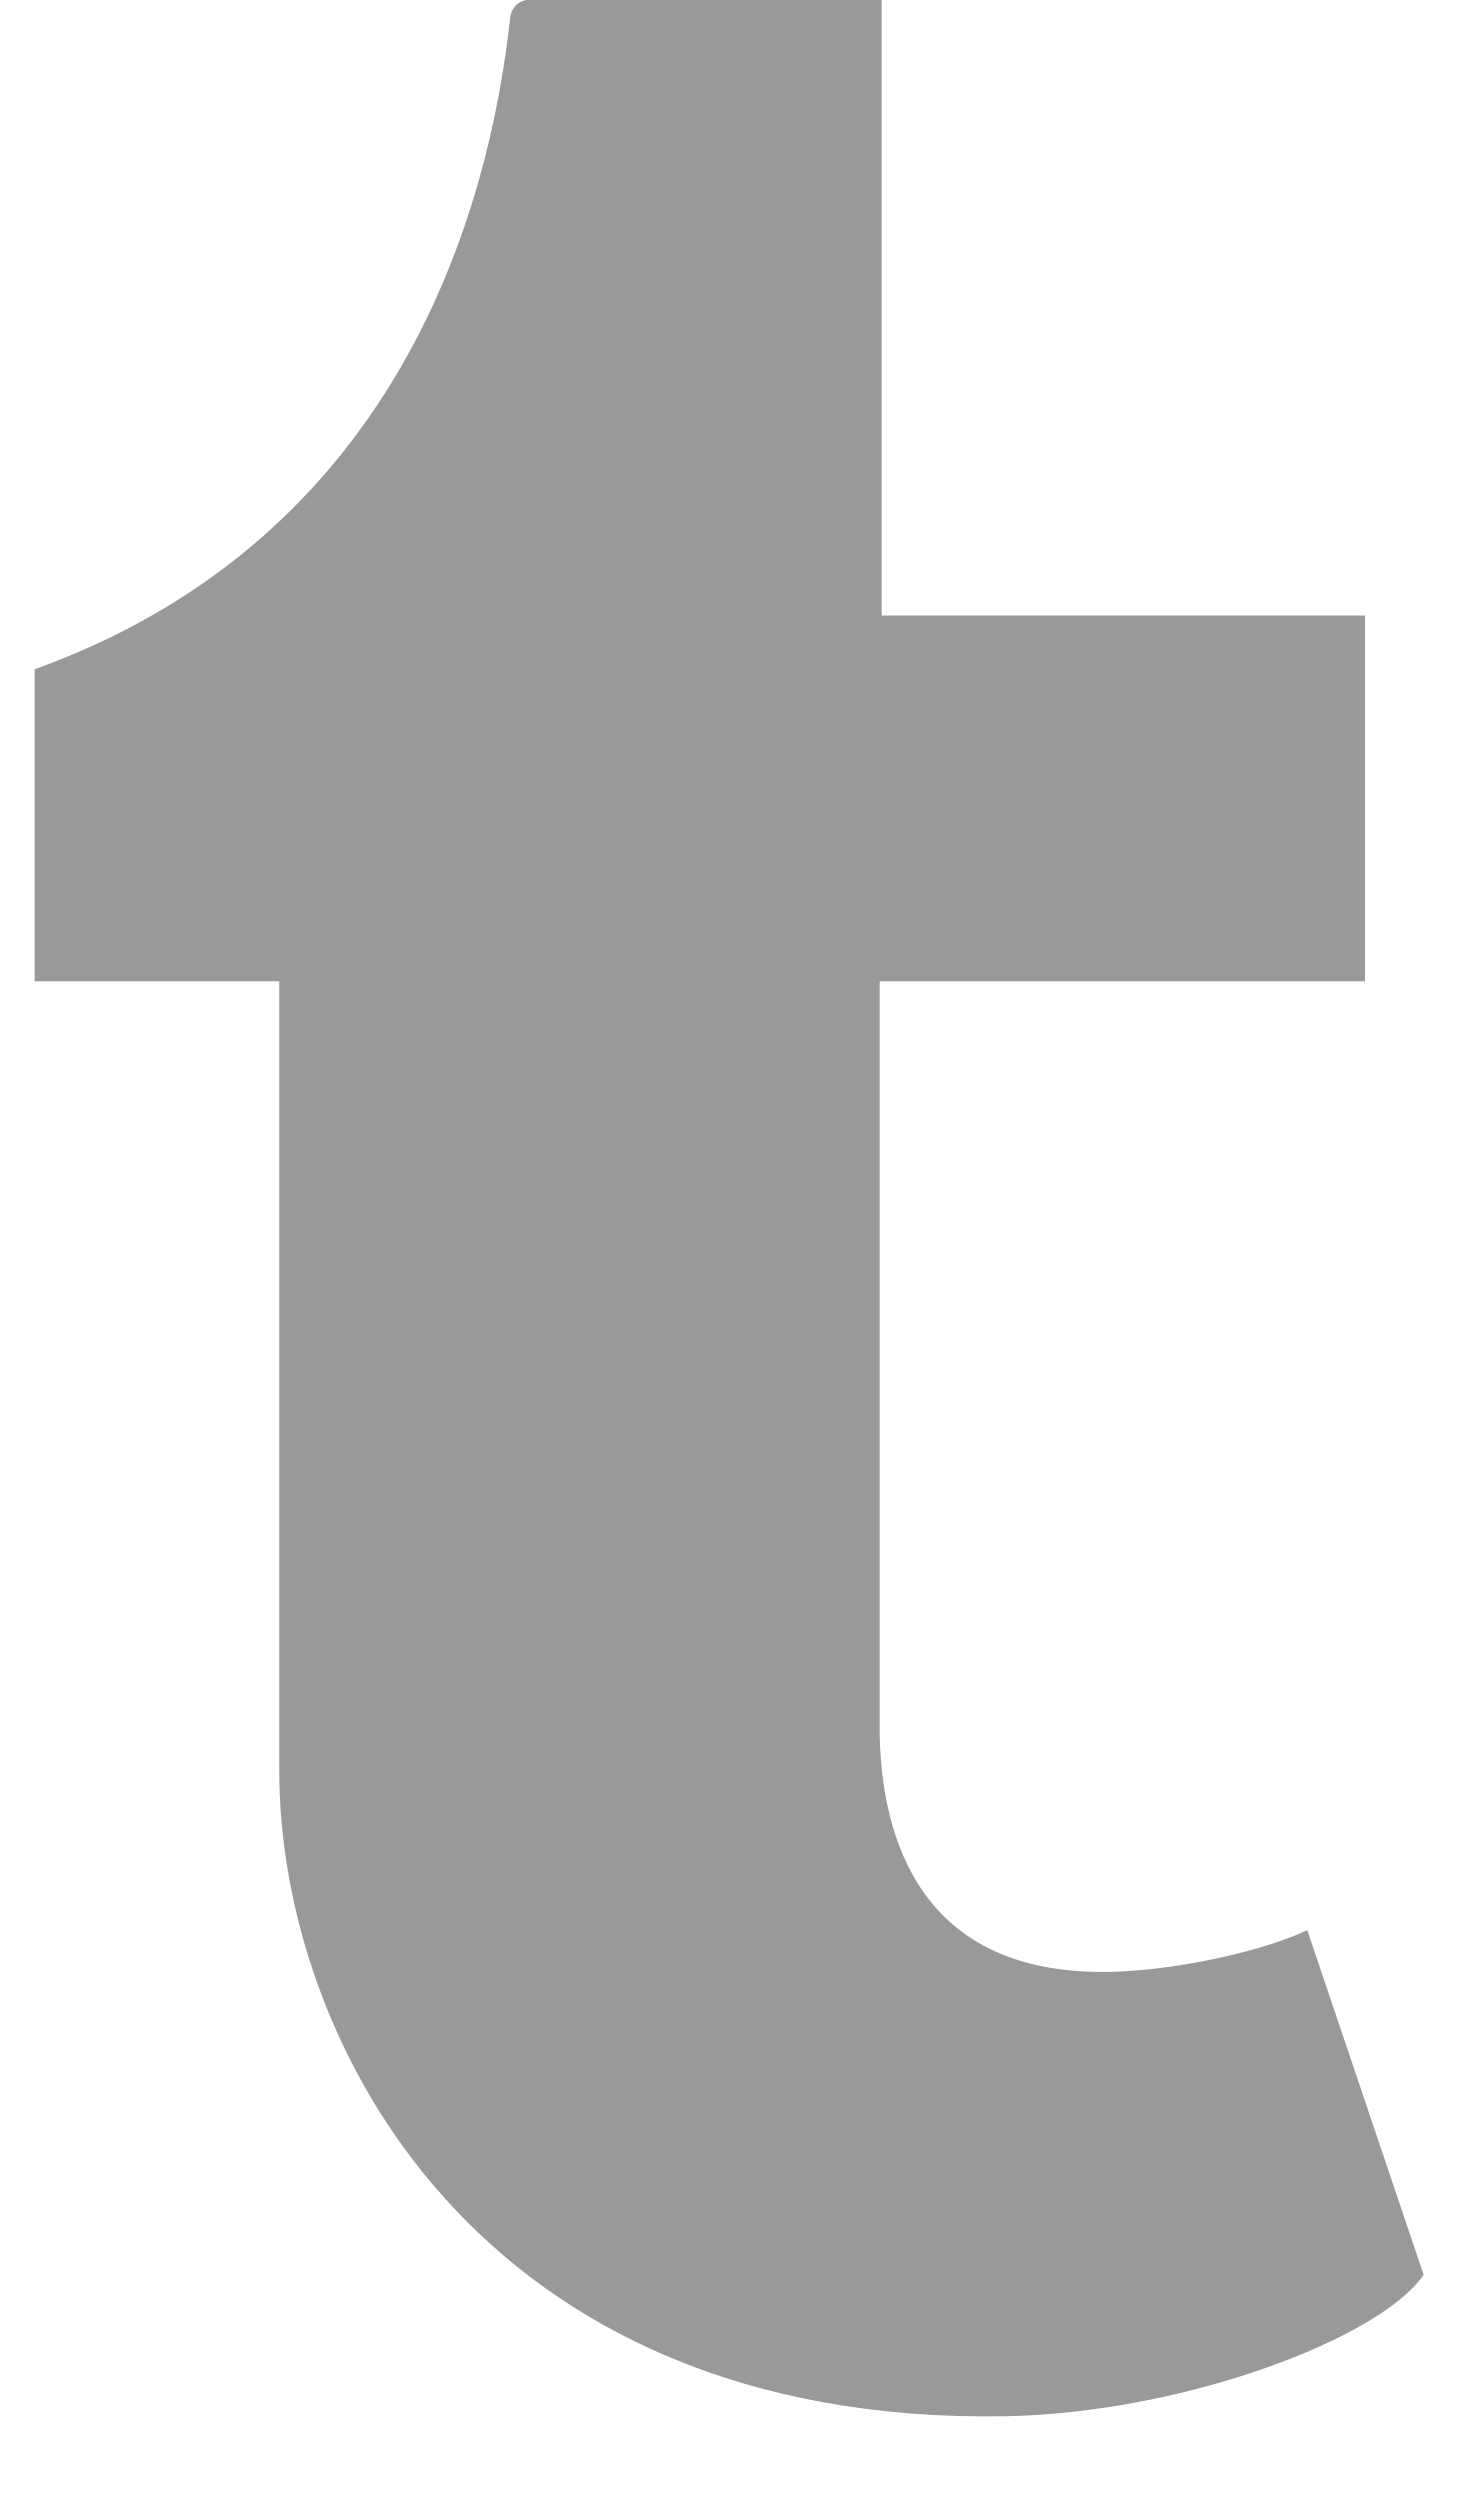
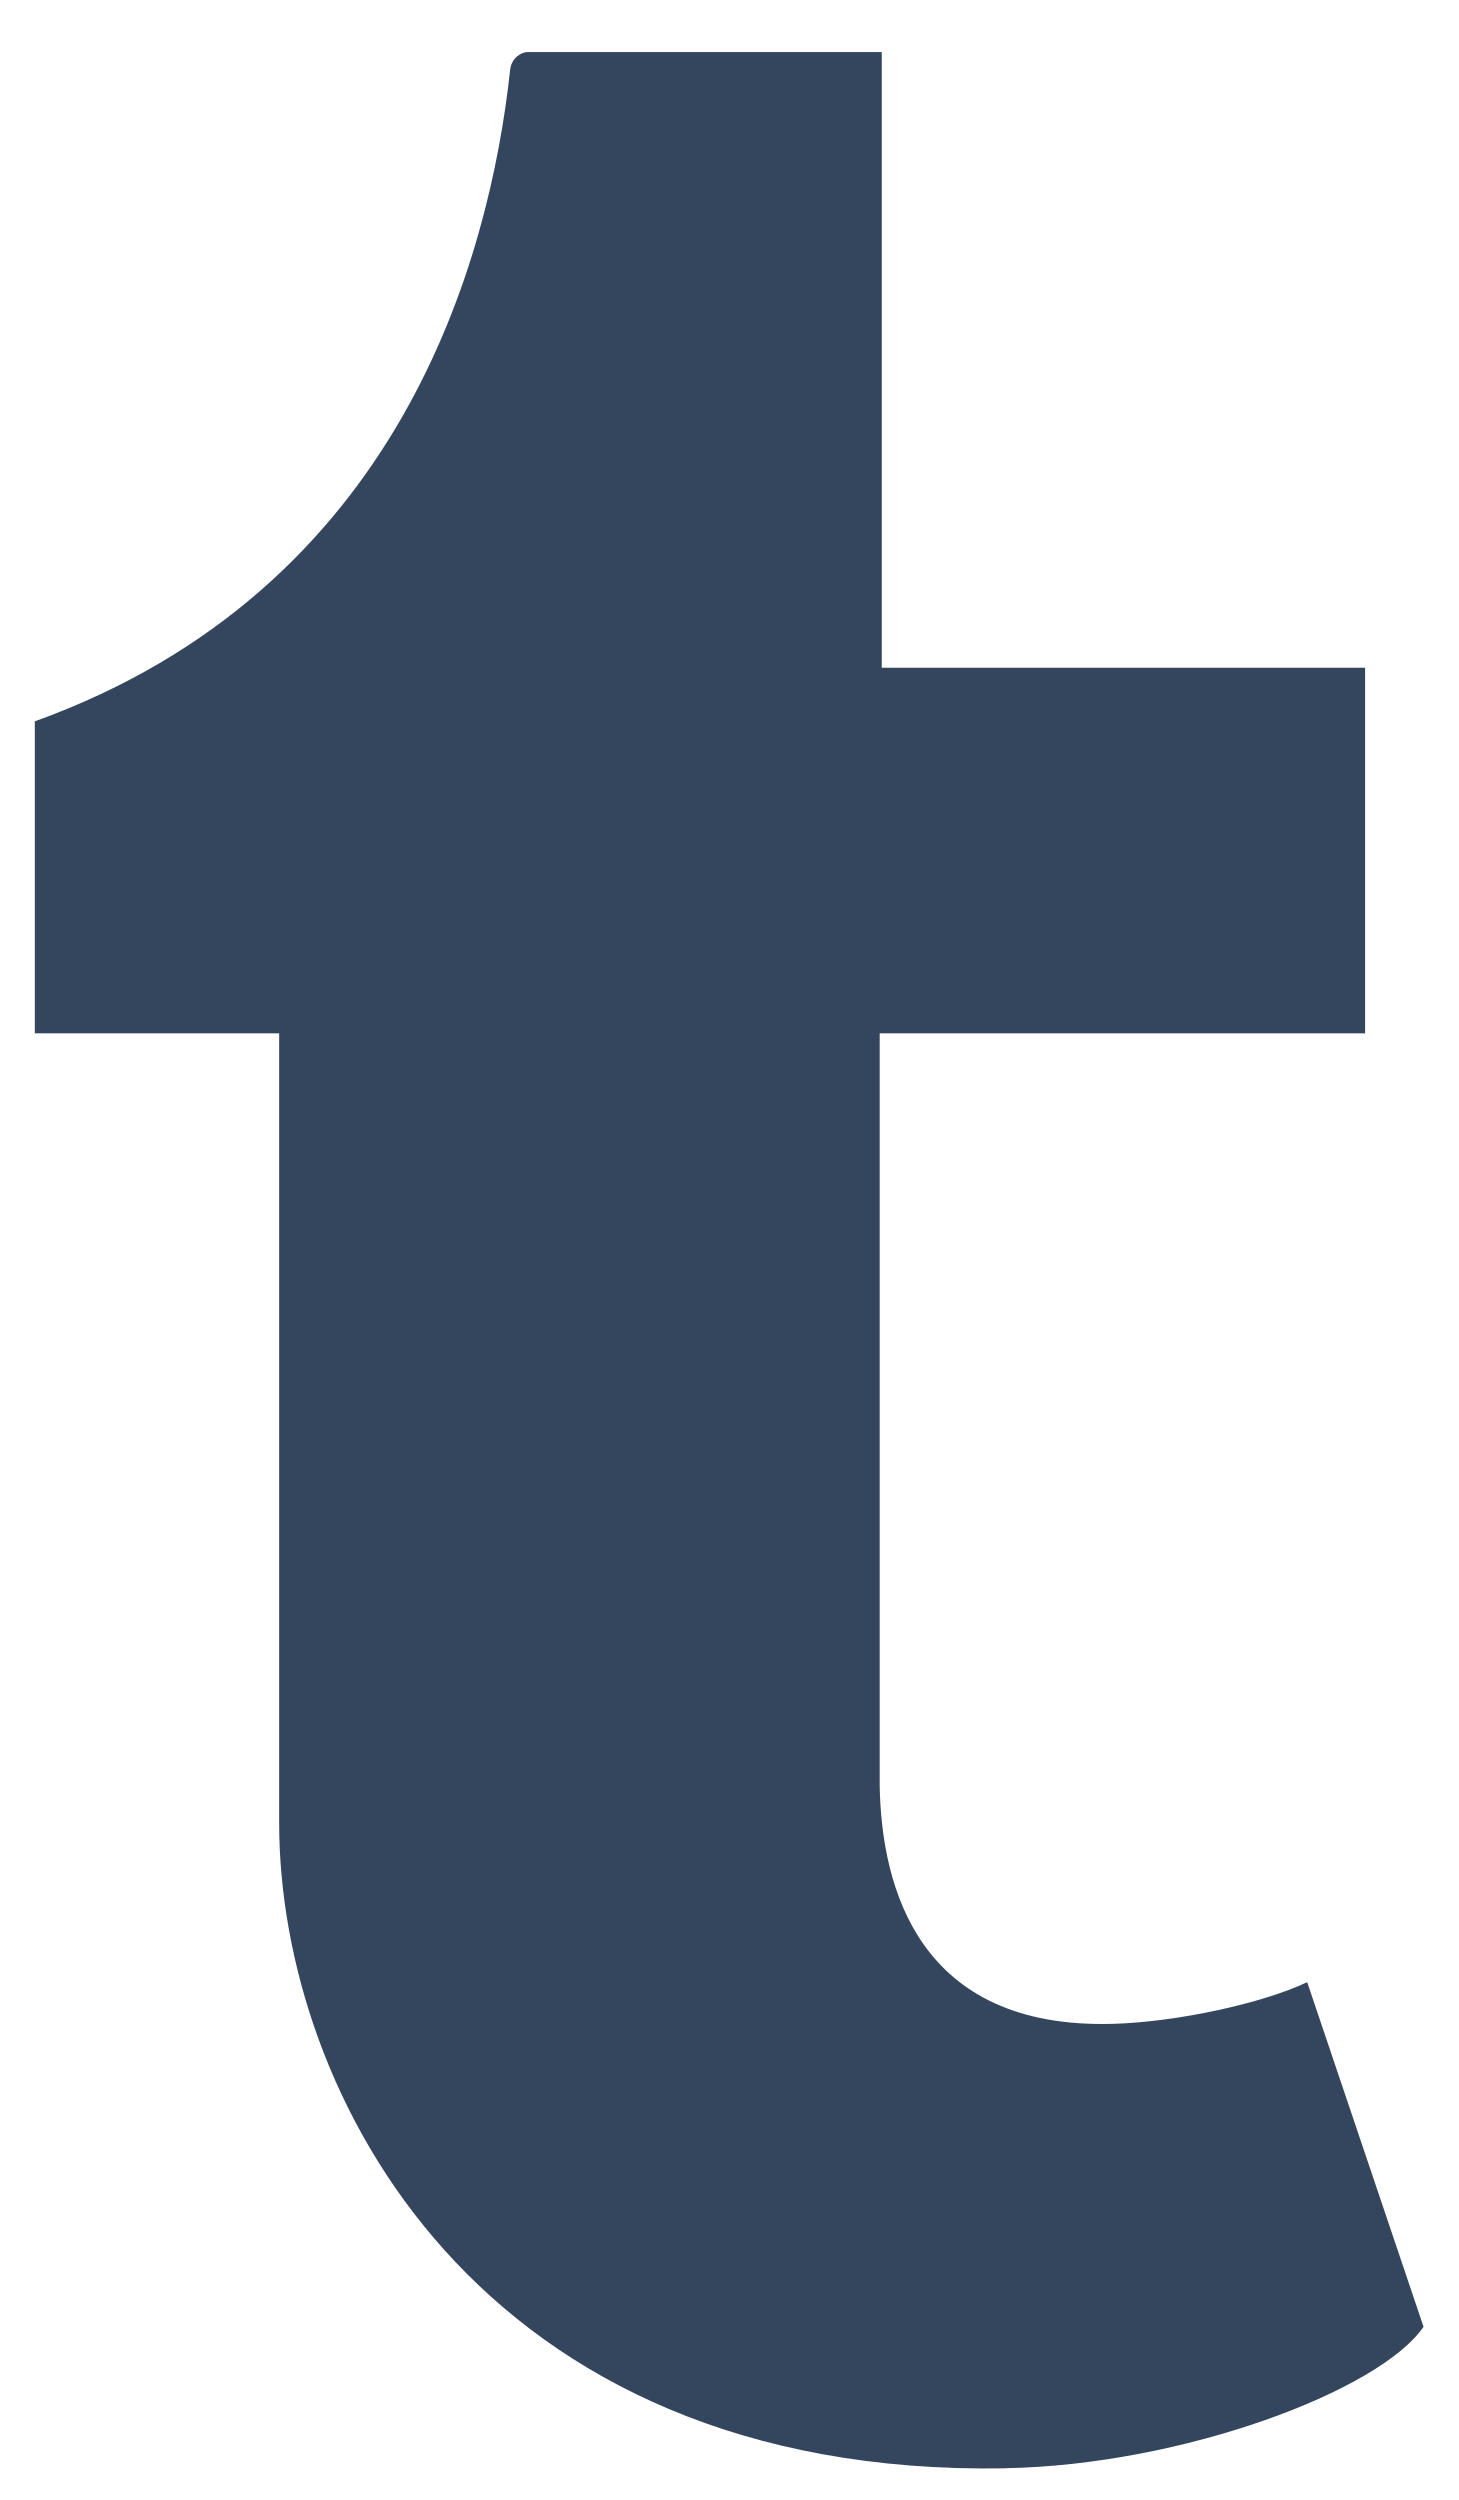
- <svg xmlns="http://www.w3.org/2000/svg" width="14px" height="24px" viewBox="0 0 14 24" version="1.1">
-   <defs />
-   <g id="Social-Icons" stroke="none" stroke-width="1" fill="none" fill-rule="evenodd">
-     <g id="Social-Media-Icons" transform="translate(-195, -281)">
-       <g id="Default" transform="translate(171, 150)">
-         <g id="Tumblr-Icon" transform="translate(15, 127)">
-           <rect id="Rectangle-1" x="0" y="0" width="32" height="32" />
-           <path d="M18.649,27.196 C13.596,27.283 11.681,23.595 11.681,21.001 L11.681,13.42 L9.333,13.42 L9.333,10.425 C12.852,9.156 13.7,5.982 13.897,4.173 C13.911,4.049 14.009,4 14.065,4 L17.464,4 L17.464,9.909 L22.104,9.909 L22.104,13.42 L17.445,13.42 L17.445,20.642 C17.462,21.625 17.821,22.979 19.679,22.929 C20.293,22.914 21.119,22.734 21.55,22.529 L22.667,25.838 C22.247,26.452 20.354,27.166 18.649,27.196" id="Fill-21-Copy-5" fill="#999999" />
-         </g>
-       </g>
-     </g>
+ <svg xmlns="http://www.w3.org/2000/svg" width="14" height="24" viewBox="0 0 14 24">
+   <g fill="none" fill-rule="evenodd">
+     <path d="M-9-3.5h32v32H-9z" />
+     <path d="M9.65 23.696c-5.054.087-6.97-3.6-6.97-6.195V9.92H.334V6.925C3.853 5.655 4.7 2.482 4.897.673 4.91.55 5.01.5 5.065.5h3.4v5.91h4.64v3.51h-4.66v7.222c.017.983.376 2.337 2.234 2.287.613-.016 1.44-.196 1.87-.4l1.117 3.308c-.42.614-2.313 1.328-4.018 1.358" fill="#34465D" />
  </g>
</svg>
